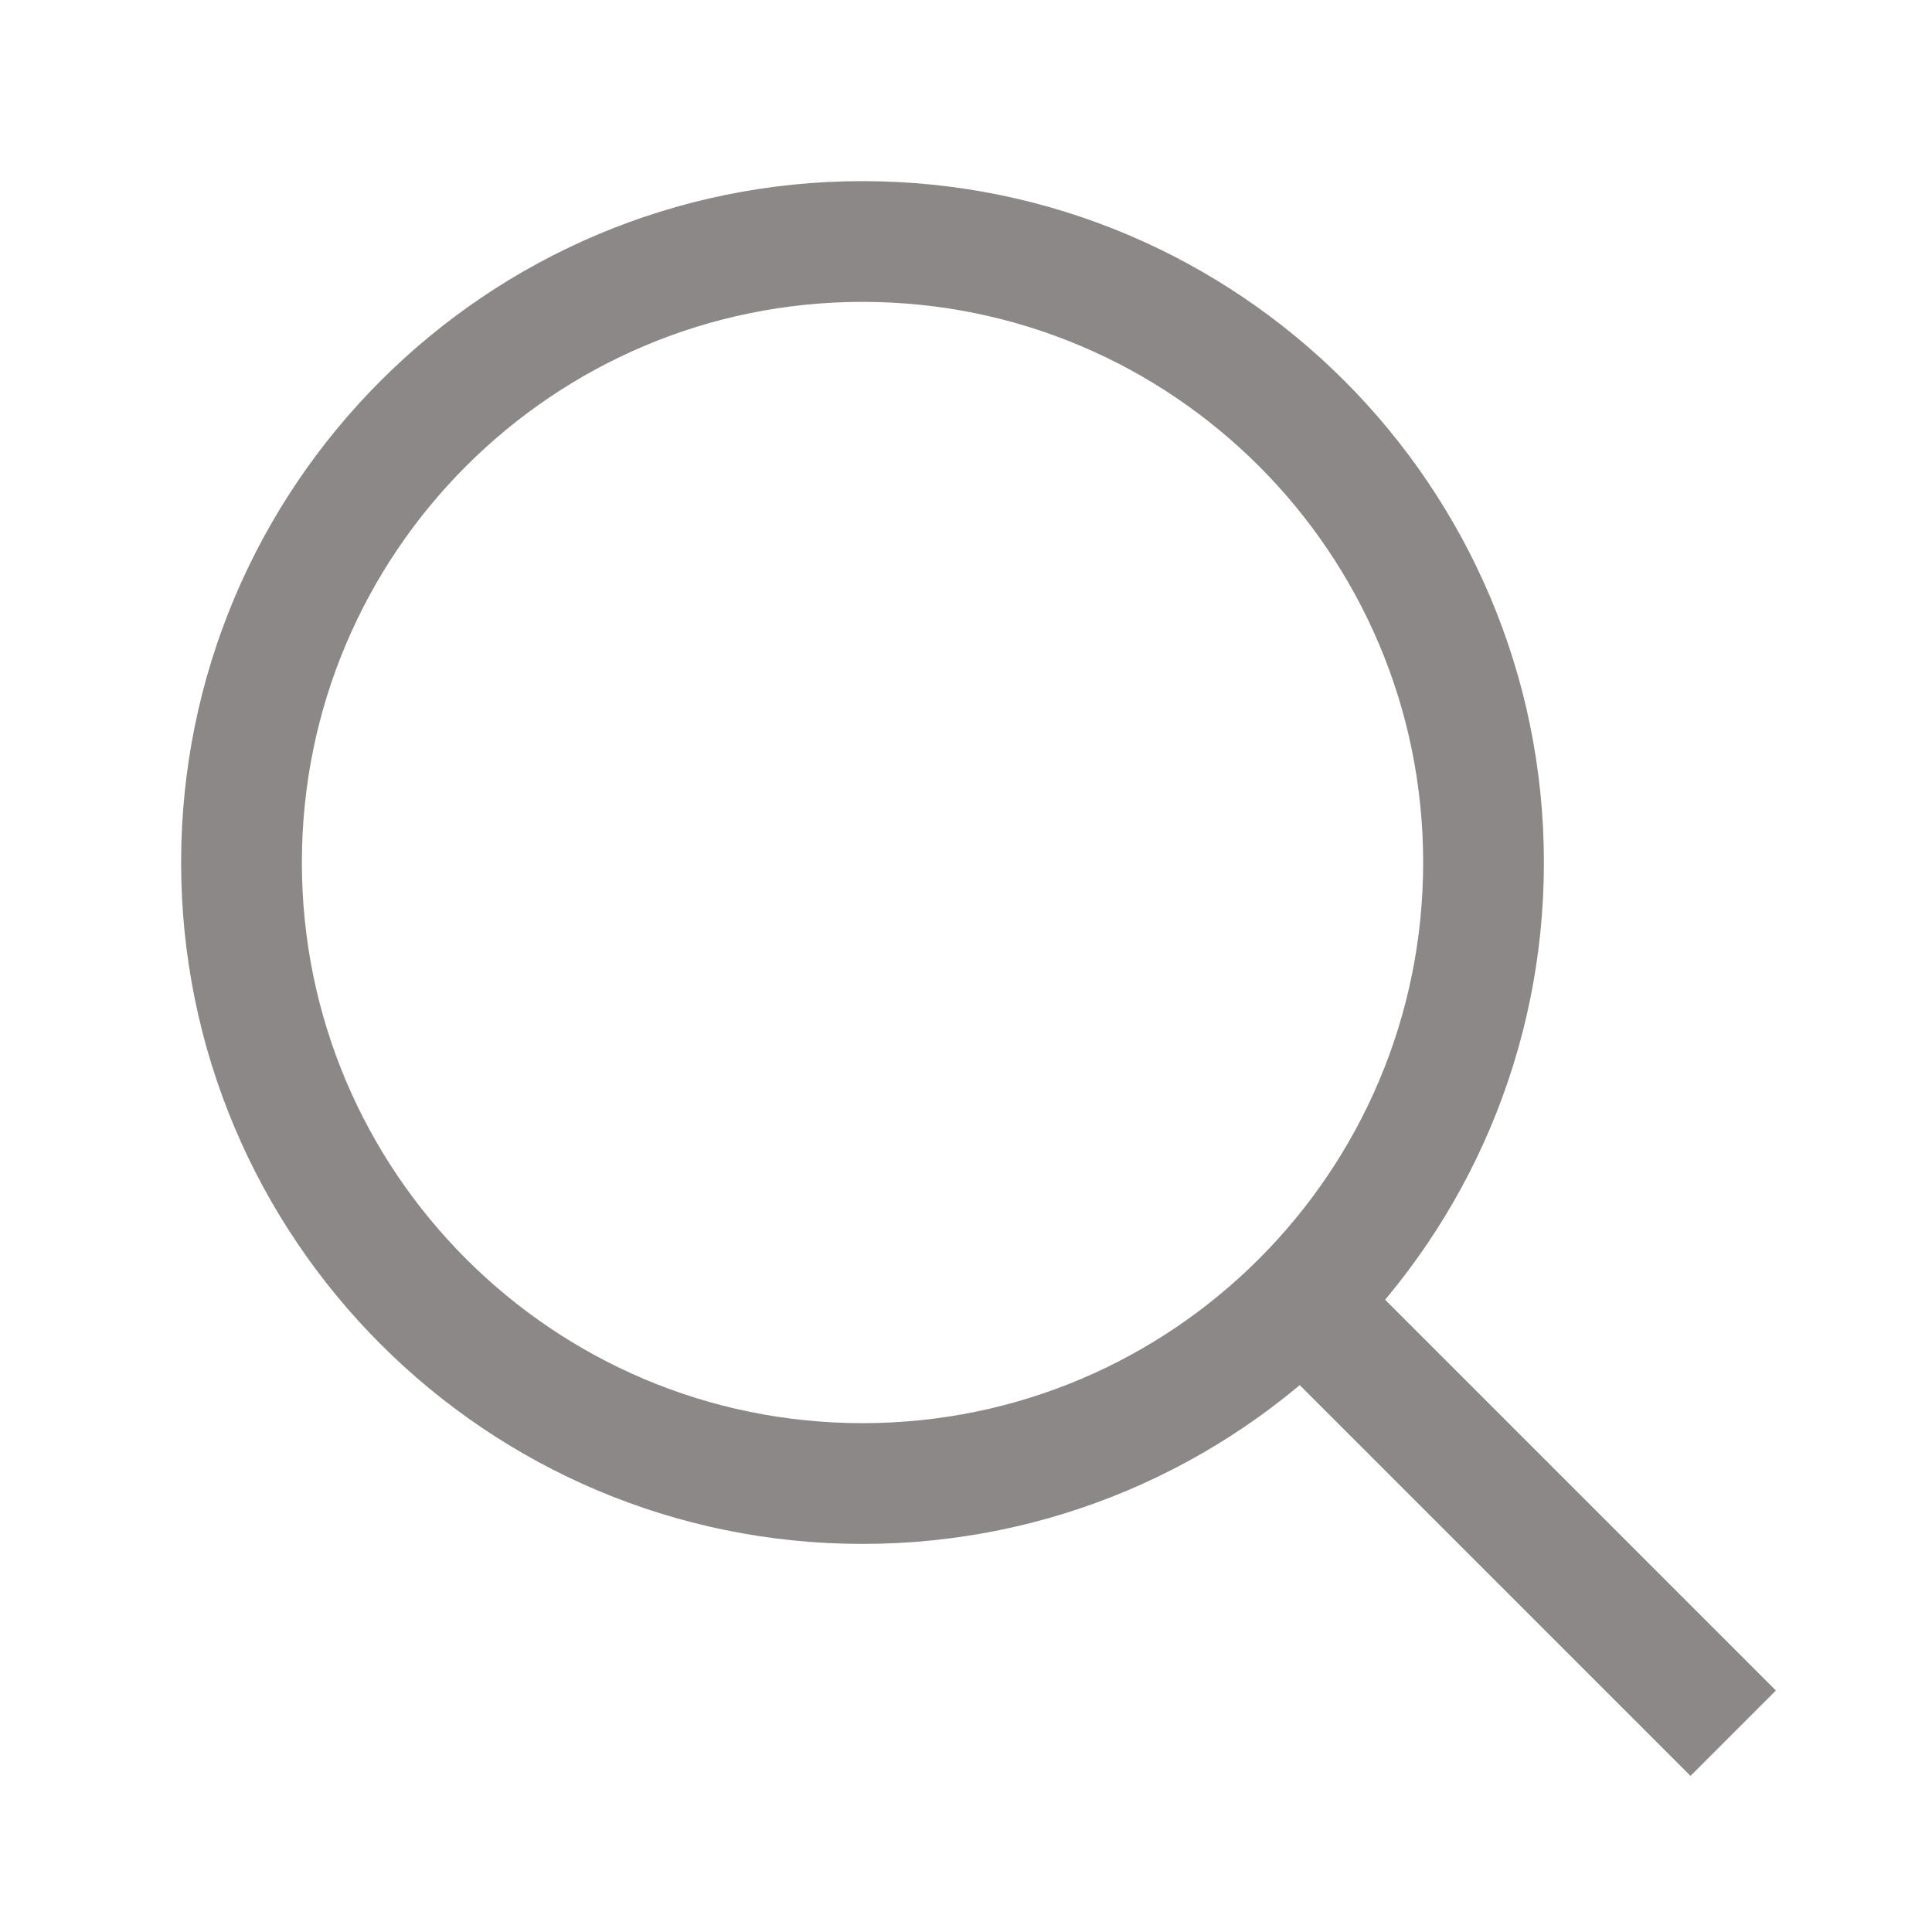
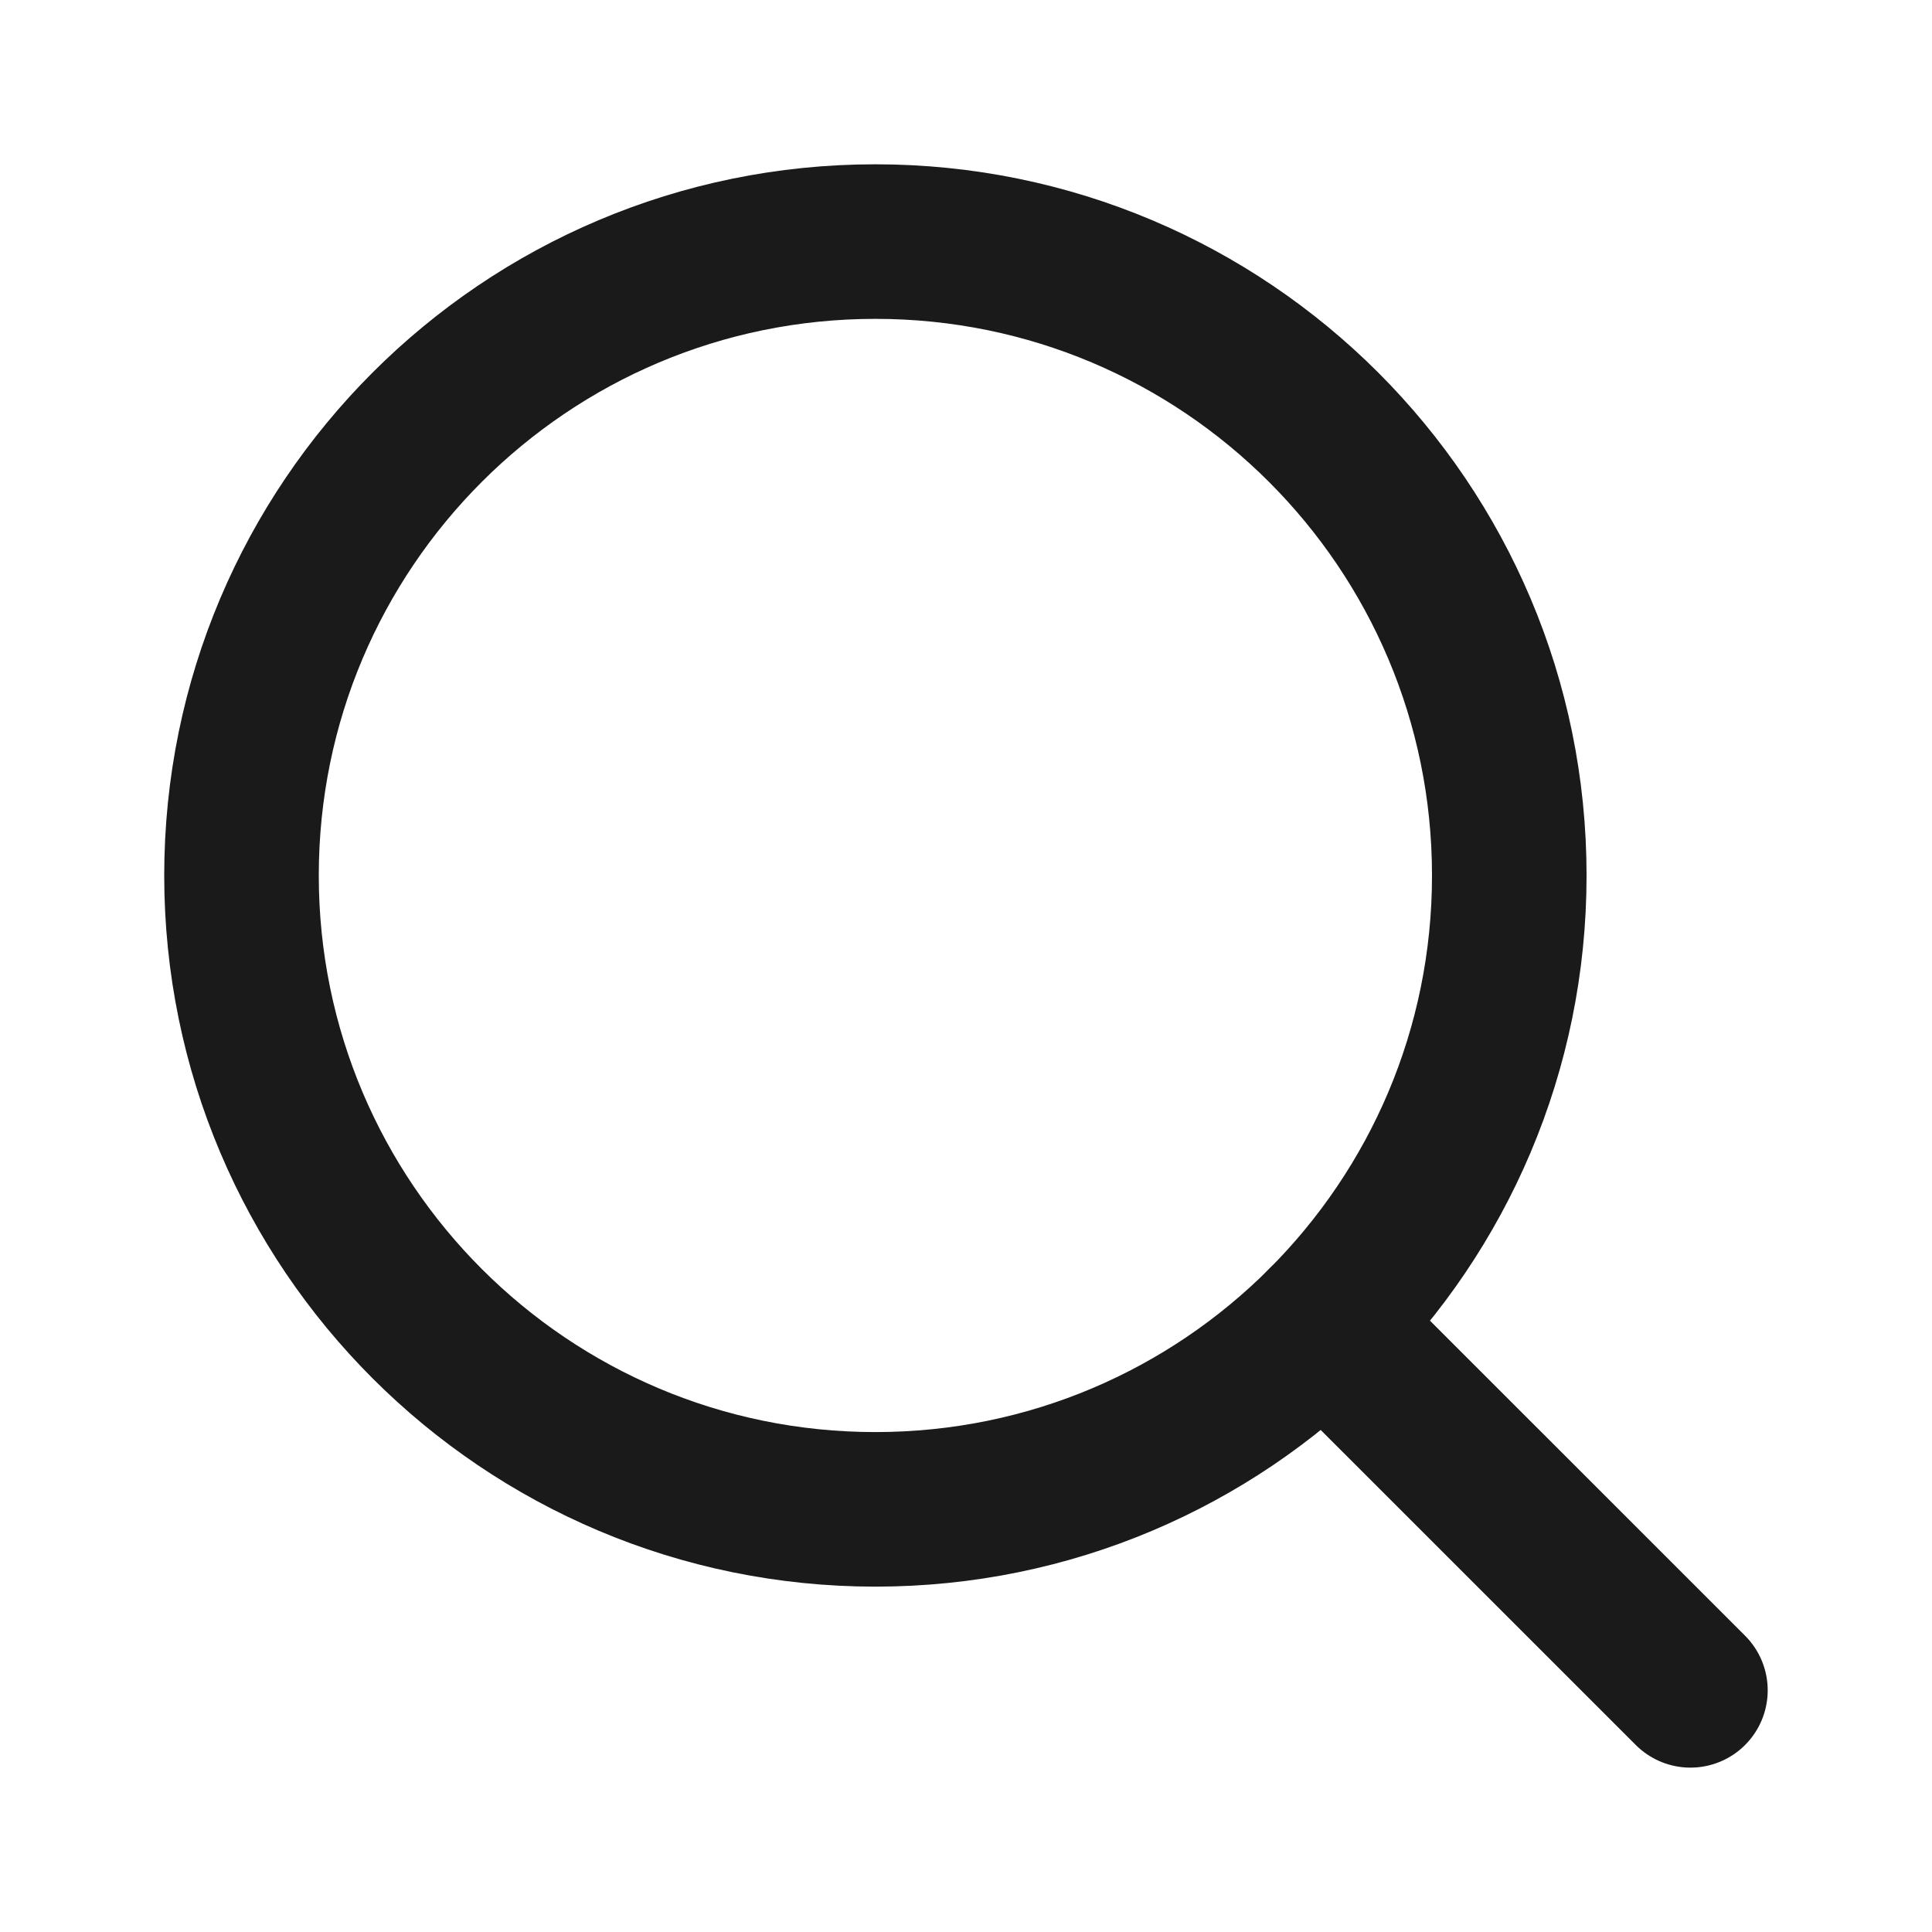
- <svg xmlns="http://www.w3.org/2000/svg" width="16" height="16" viewBox="0 0 16 16" fill="none">
-   <path fill-rule="evenodd" clip-rule="evenodd" d="M7.143 12.286C9.983 12.286 12.286 9.983 12.286 7.143C12.286 4.303 9.983 2 7.143 2C4.303 2 2 4.303 2 7.143C2 9.983 4.303 12.286 7.143 12.286Z" stroke="#8C8888" />
-   <path d="M11.143 11.143L14 14" stroke="#8C8888" stroke-linecap="square" />
+ <svg xmlns="http://www.w3.org/2000/svg" width="25" height="25" viewBox="0 0 25 25" fill="none">
+   <path d="M11.329 19.531C15.859 19.53 19.531 15.858 19.53 11.328C19.53 6.798 15.857 3.126 11.327 3.126C6.797 3.126 3.125 6.799 3.125 11.329C3.126 15.859 6.798 19.531 11.329 19.531Z" stroke="#1A1A1A" stroke-width="2" stroke-linecap="round" stroke-linejoin="round" />
+   <path d="M17.128 17.128L21.874 21.873" stroke="#1A1A1A" stroke-width="2" stroke-linecap="round" stroke-linejoin="round" />
</svg>
